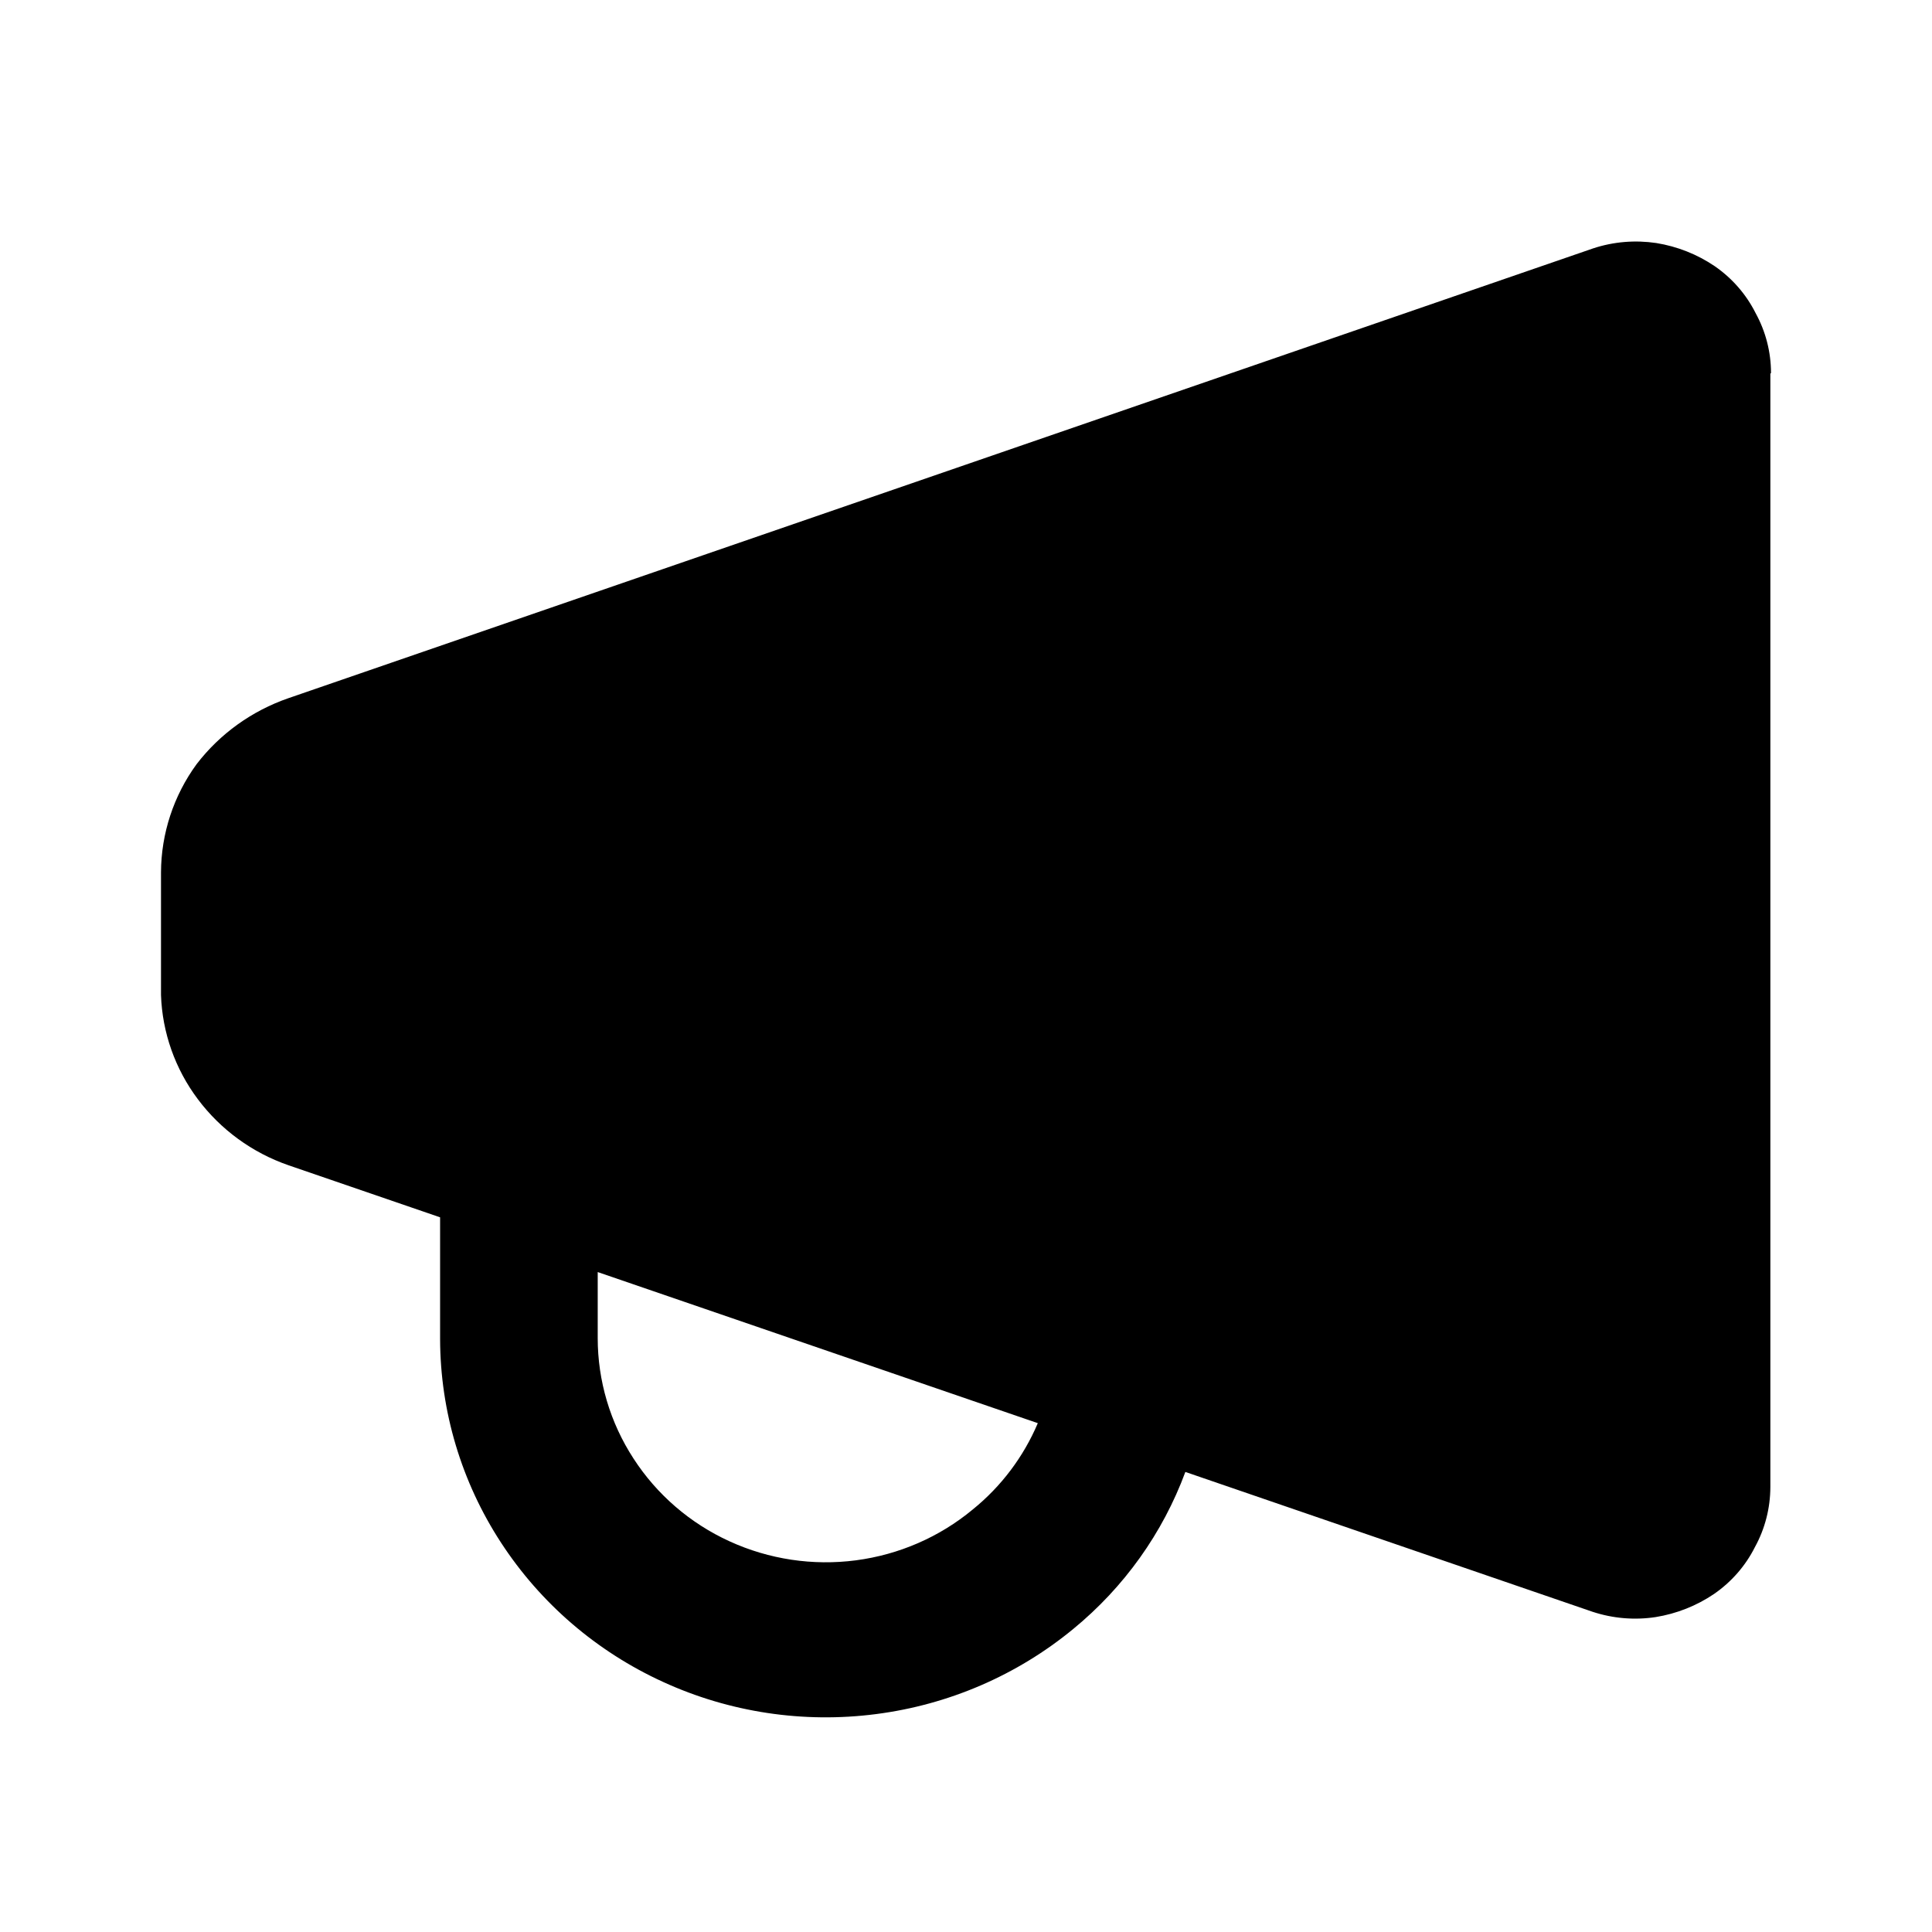
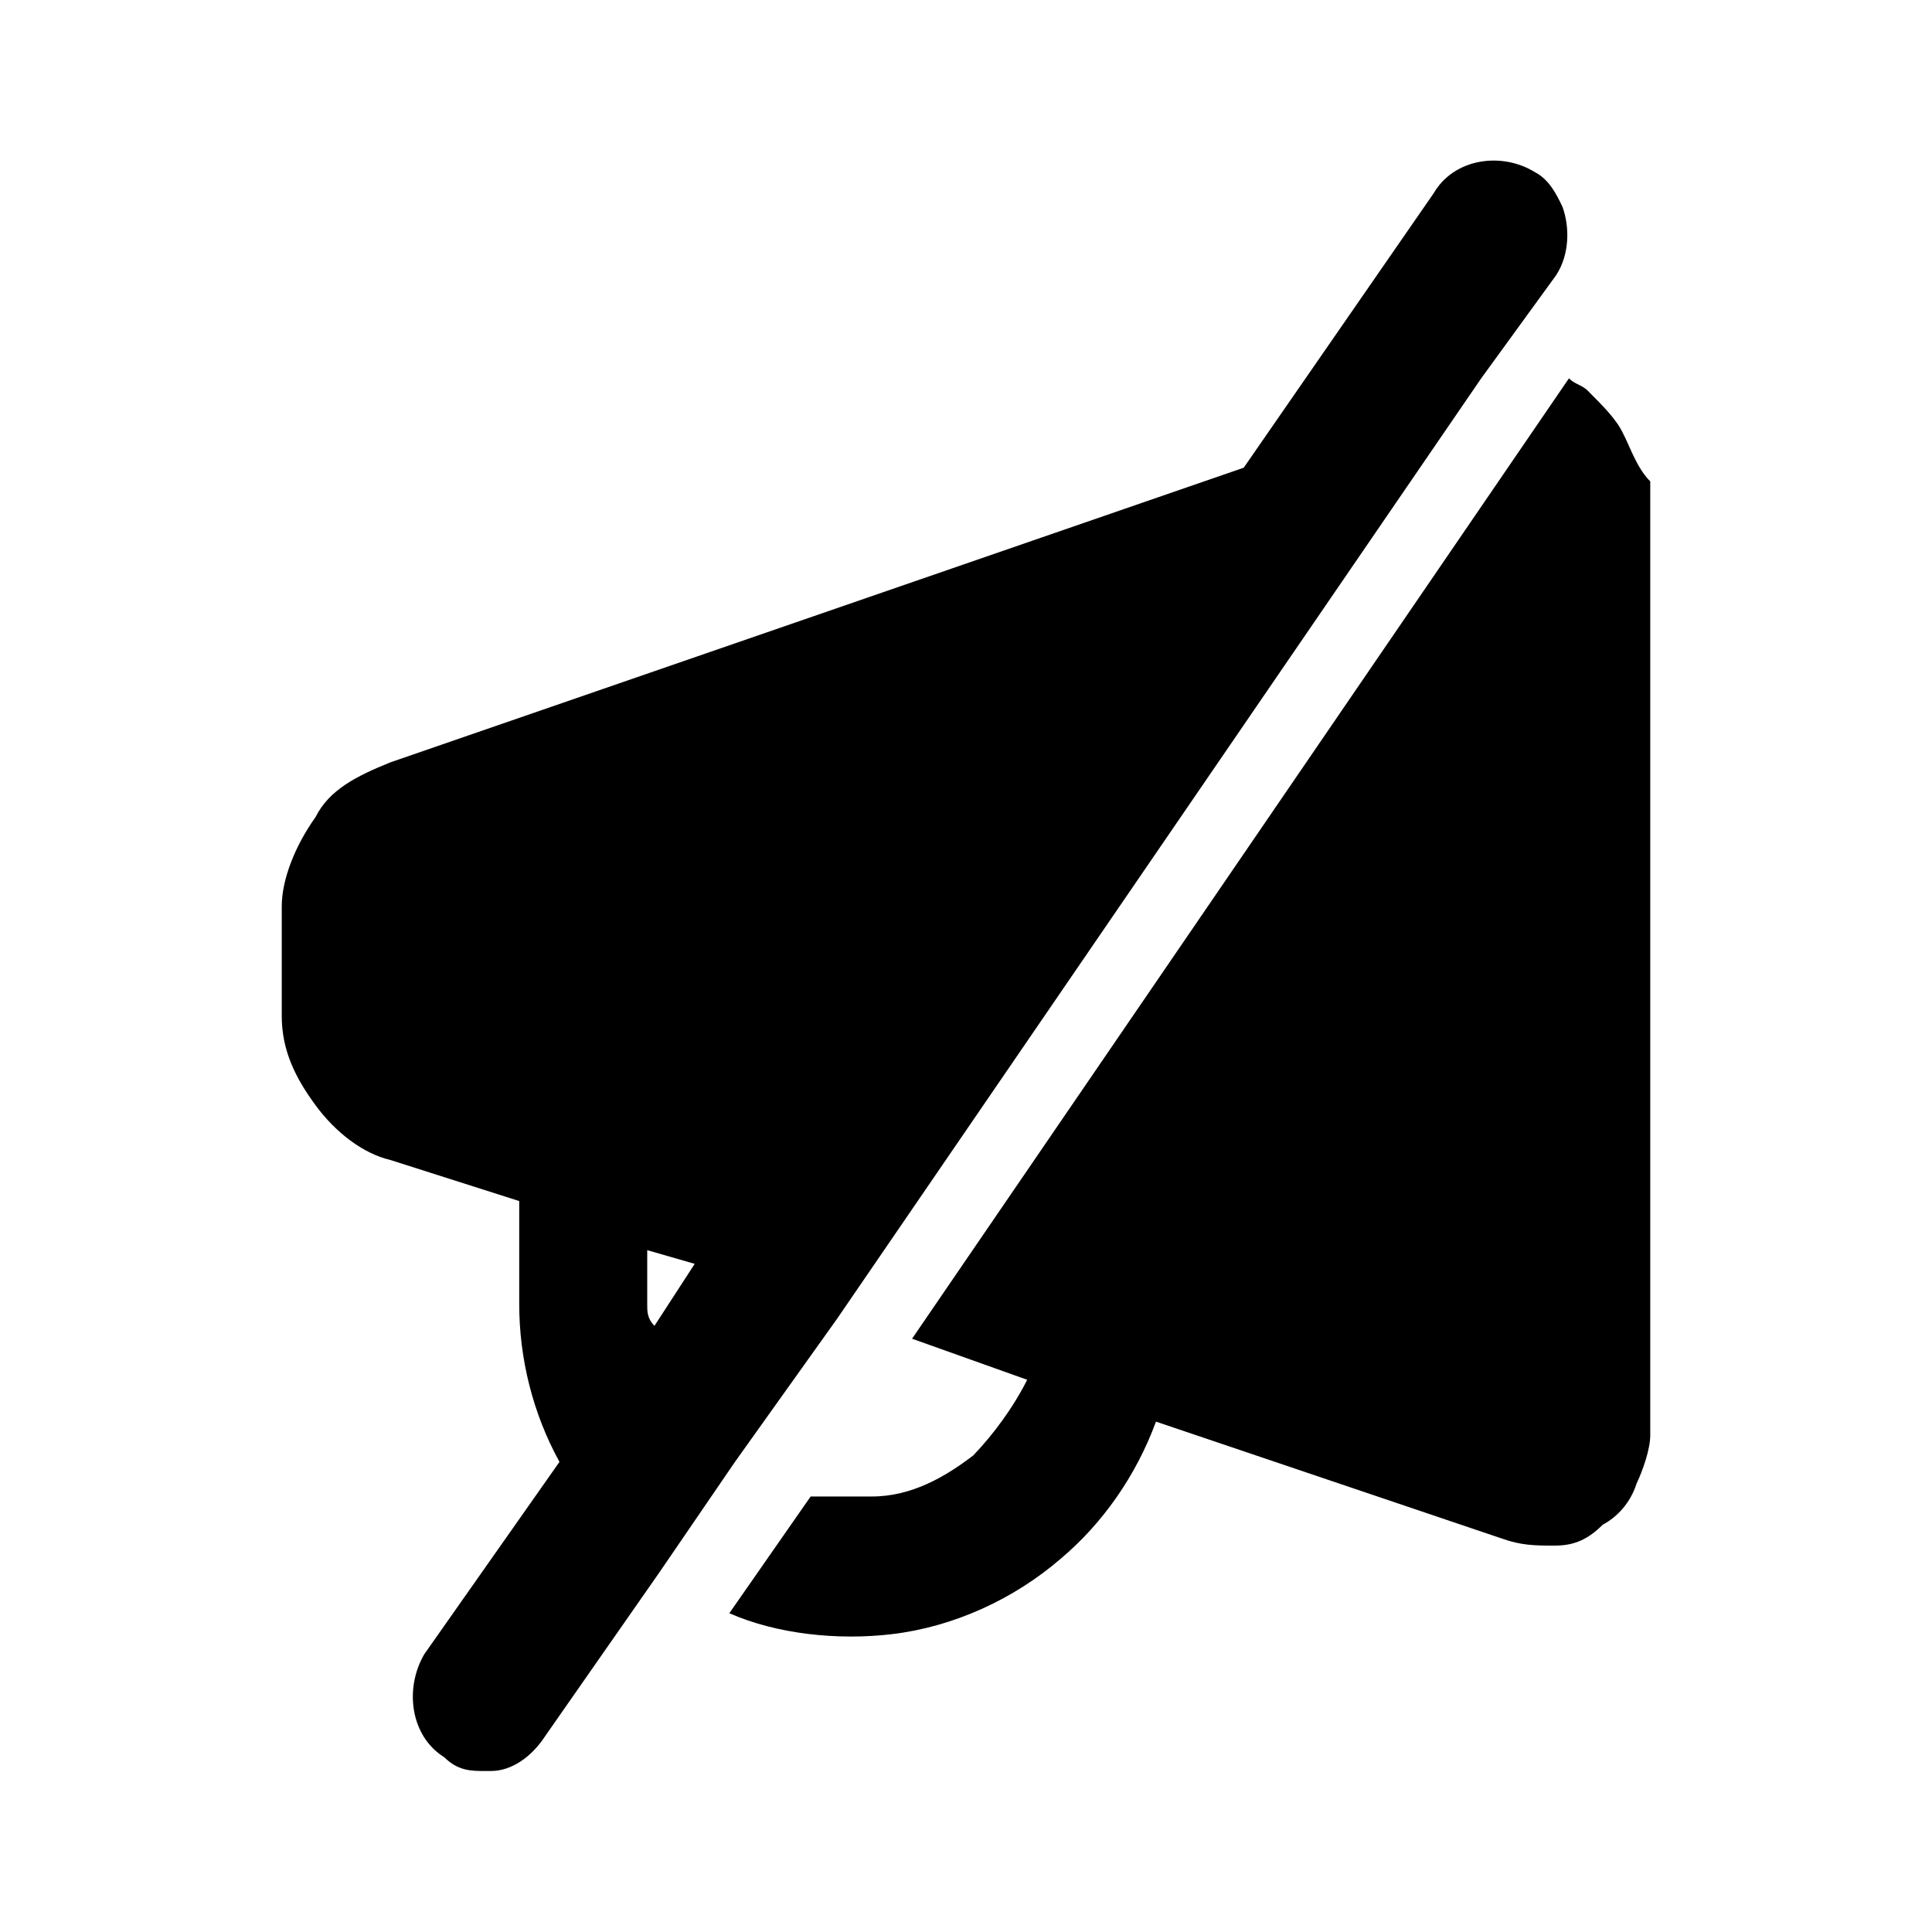
<svg xmlns="http://www.w3.org/2000/svg" viewBox="0 0 24 24" data-title="MegaphoneMuteFill" fill="currentColor" stroke="none">
-   <path fill-rule="evenodd" clip-rule="evenodd" d="M22 4.634C22 4.373 21.934 4.117 21.808 3.888C21.691 3.655 21.516 3.455 21.3 3.306C21.083 3.159 20.835 3.061 20.575 3.019C20.312 2.98 20.044 3.002 19.792 3.085L3.583 8.673C3.129 8.83 2.732 9.115 2.442 9.493C2.156 9.885 2.002 10.355 2 10.837V12.361C2.016 12.828 2.176 13.28 2.458 13.655C2.741 14.033 3.133 14.319 3.583 14.475L5.467 15.122V16.638C5.47 17.533 5.732 18.409 6.223 19.162C6.714 19.916 7.412 20.517 8.238 20.894C9.063 21.272 9.981 21.41 10.883 21.293C11.785 21.177 12.635 20.81 13.333 20.235C13.964 19.717 14.444 19.045 14.725 18.285L19.783 20.022C20.035 20.105 20.304 20.128 20.567 20.088C20.827 20.046 21.075 19.948 21.292 19.801C21.508 19.652 21.683 19.452 21.8 19.219C21.926 18.99 21.991 18.734 21.992 18.474V4.642L22 4.634ZM12.083 18.752C11.671 19.094 11.167 19.313 10.632 19.383C10.097 19.453 9.553 19.371 9.063 19.147C8.574 18.924 8.16 18.567 7.87 18.119C7.579 17.672 7.425 17.152 7.425 16.622V15.802L12.892 17.679C12.715 18.096 12.438 18.465 12.083 18.752Z" />
+   <path fill-rule="evenodd" clip-rule="evenodd" d="M20.16 5.38c-.08-.17-.25-.34-.42-.51-.08-.09-.17-.09-.25-.17l-8.16 11.93 1.43.51c-.17.34-.42.68-.67.94-.34.26-.76.51-1.26.51-.25 0-.51 0-.76 0l-1.01 1.45c.59.26 1.35.34 2.02.26.76-.09 1.51-.43 2.1-.94.51-.43.93-1.02 1.18-1.7l4.29 1.45c.25.09.42.09.67.09s.42-.09.59-.26c.17-.09.34-.26.42-.51.08-.17.17-.43.17-.6V5.98C20.33 5.81 20.25 5.55 20.16 5.38zM10.4 16.38 18.4 4.7l.93-1.28c.17-.26.17-.6.08-.85-.08-.17-.17-.34-.34-.43-.42-.26-1.01-.17-1.26.26l-2.36 3.41L4.85 9.47c-.42.17-.76.34-.93.68C3.67 10.5 3.5 10.92 3.5 11.26v1.36c0 .43.17.77.42 1.11.25.34.59.6.93.68l1.6.51v1.28c0 .68.17 1.36.5 1.96l-1.68 2.39c-.25.43-.17 1.02.25 1.28C5.69 22 5.86 22 6.02 22h.08c.25 0 .5-.17.67-.43l1.43-2.05.93-1.36L10.4 16.38zM8.04 16.21v-.68l.59.17-.5.77C8.04 16.38 8.04 16.29 8.04 16.21z" />
</svg>
